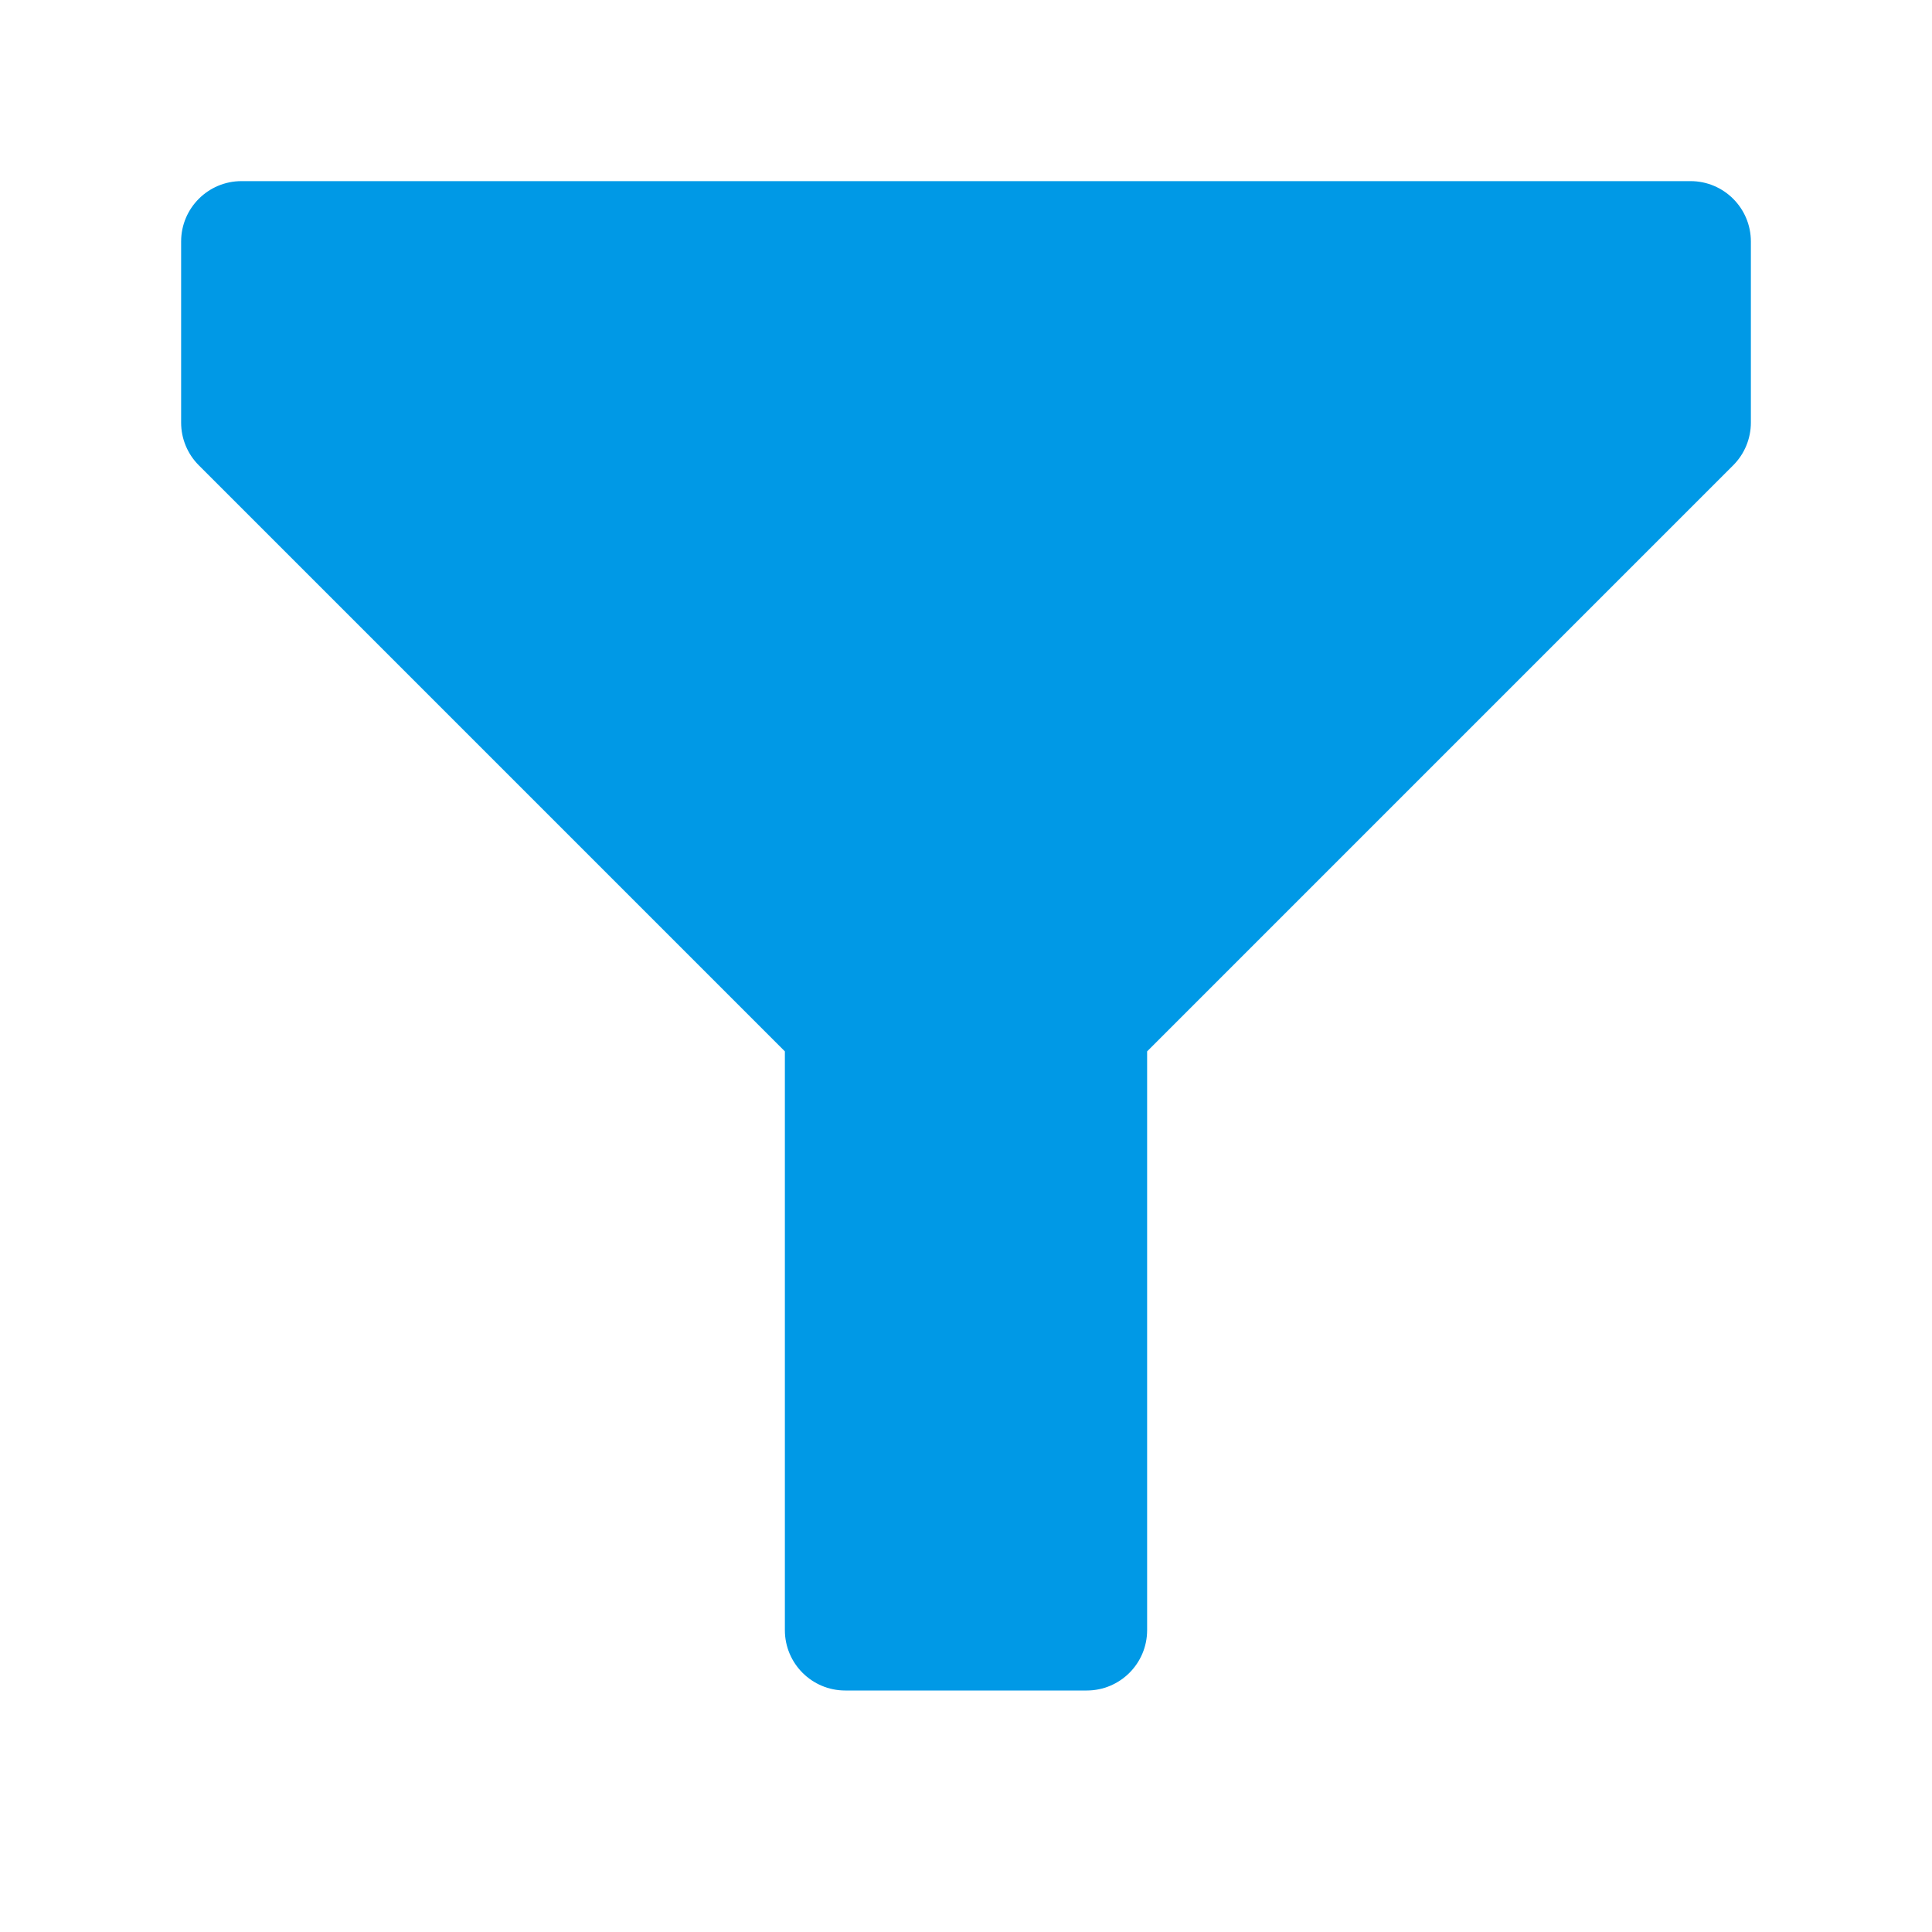
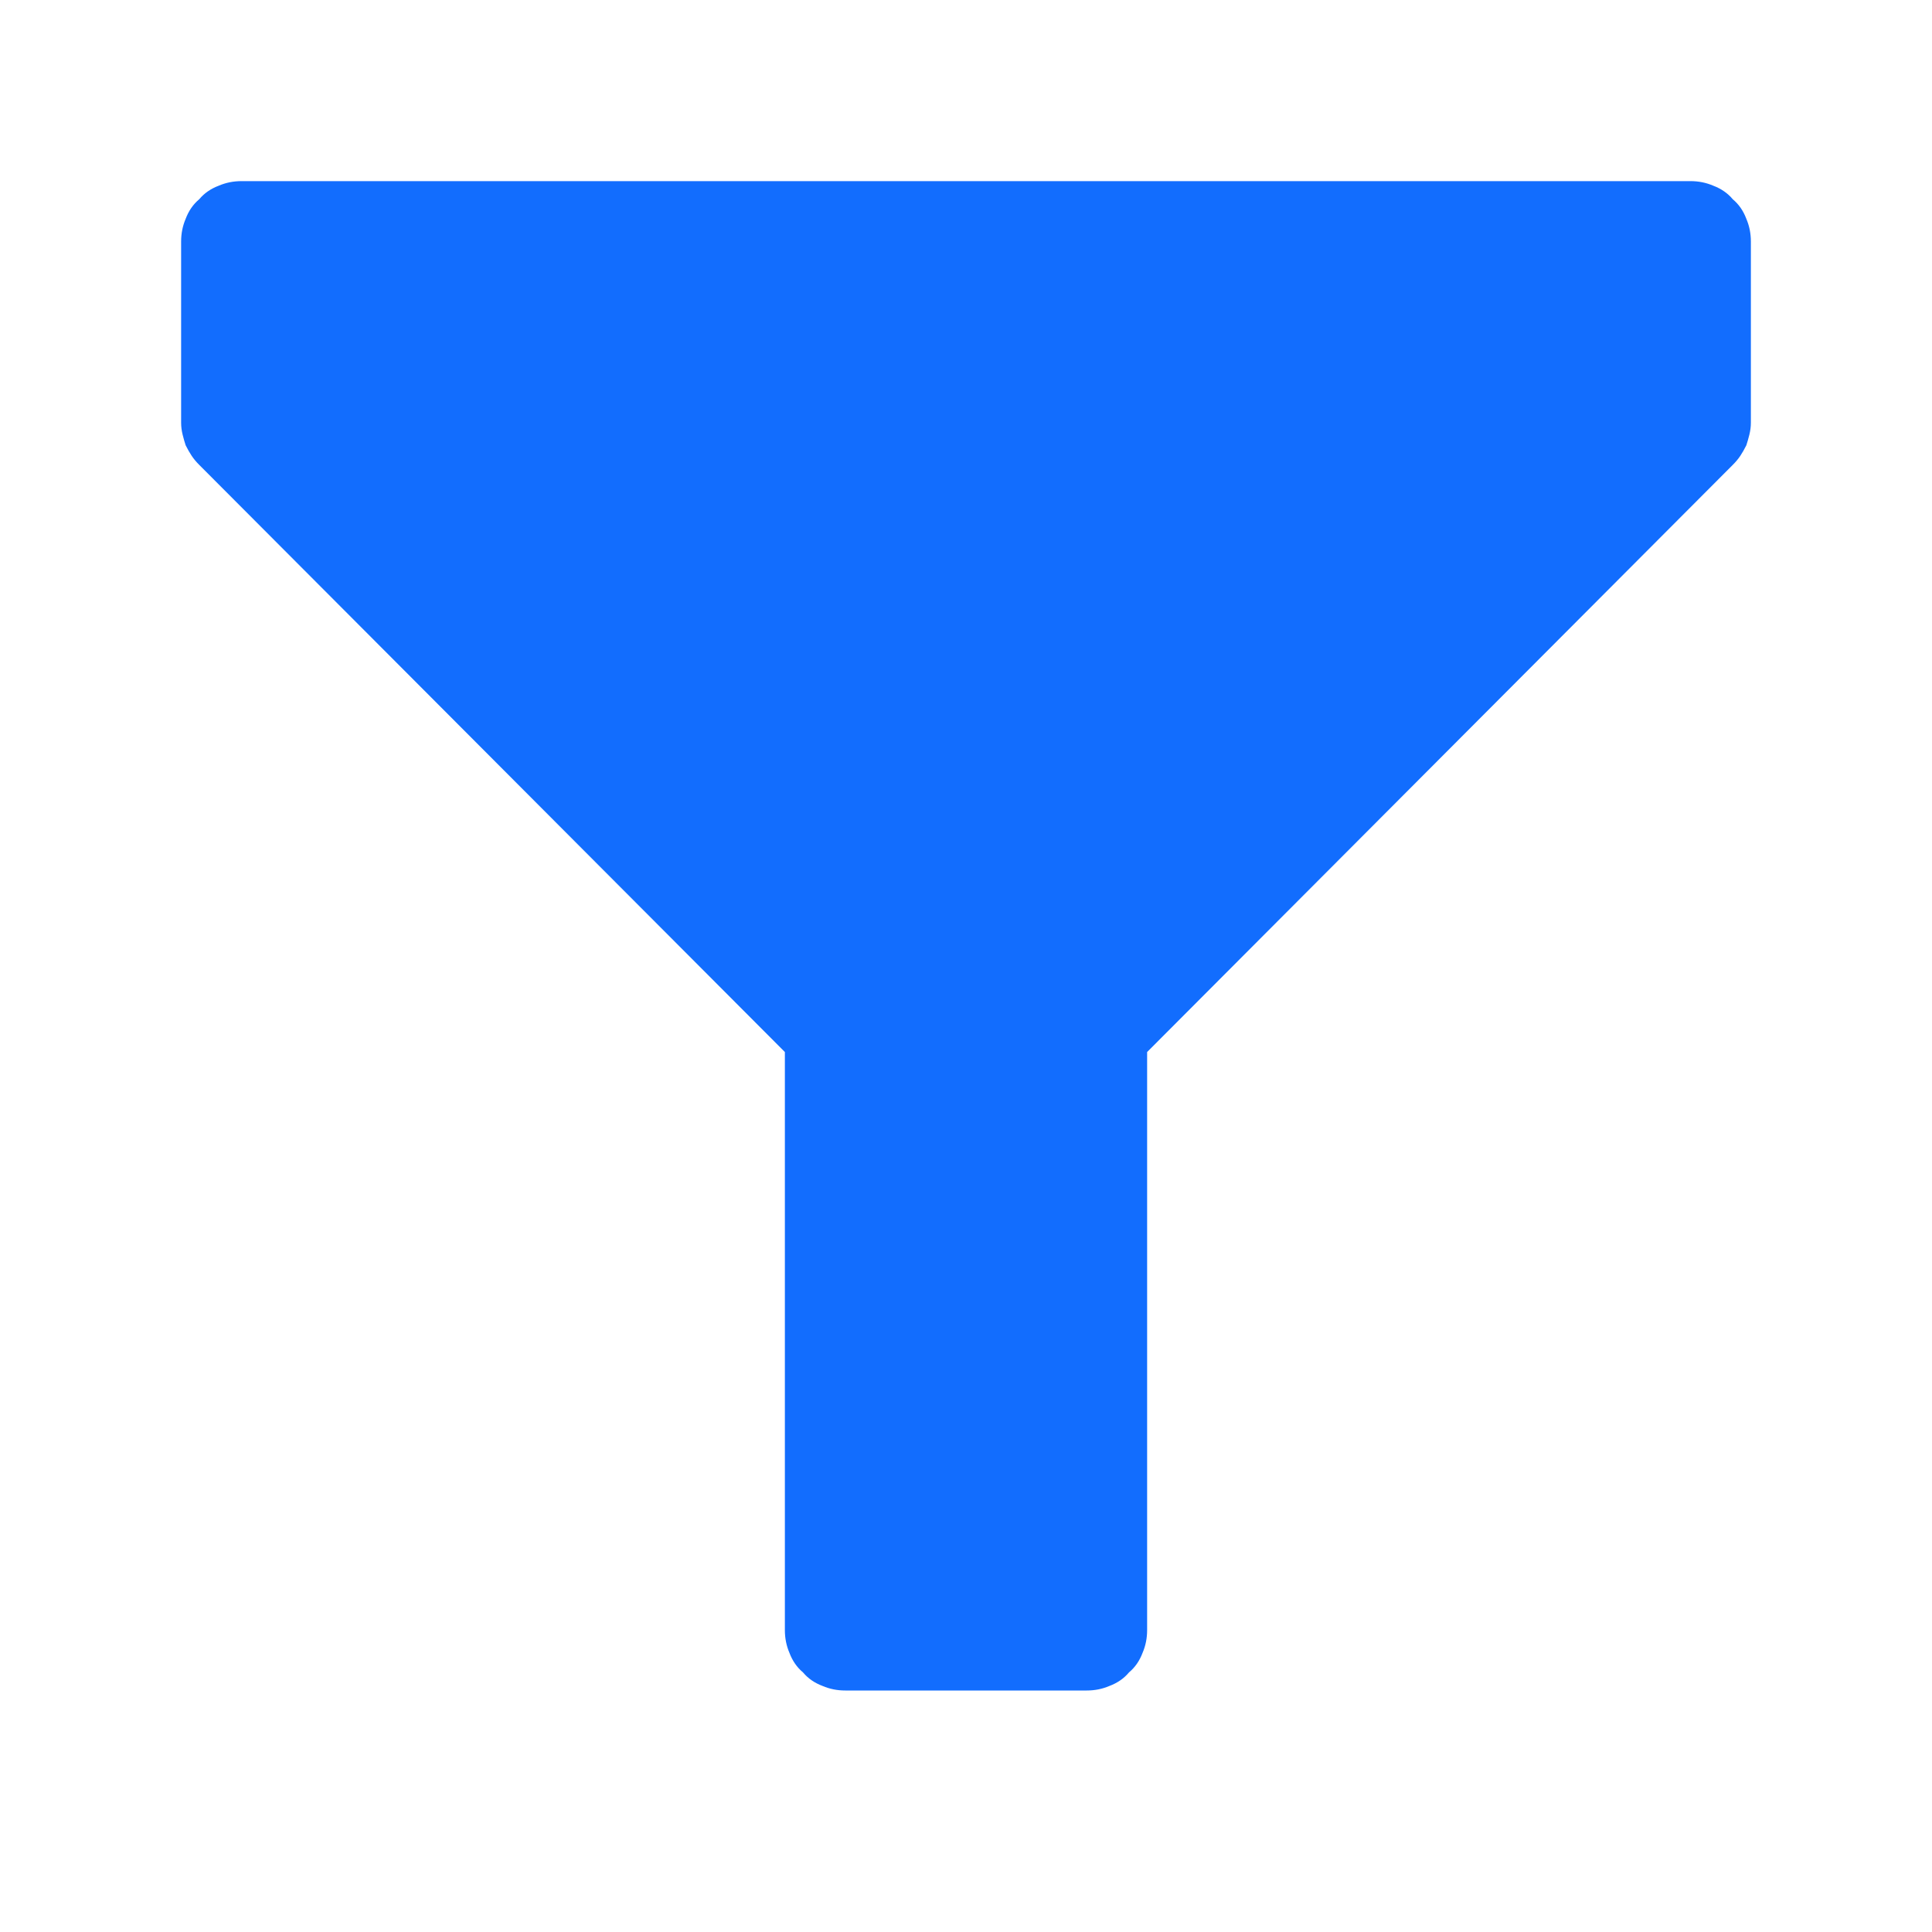
- <svg xmlns="http://www.w3.org/2000/svg" width="128" height="128" viewBox="0 0 128 128">
-   <path fill="#0099E6" d="M12 16a4 4 0 0 1 4-4h96a4 4 0 0 1 4 4v12a4 4 0 0 1-1.172 2.828L76 69.657V108a4 4 0 0 1-4 4H56a4 4 0 0 1-4-4V69.657L13.172 30.828A4 4 0 0 1 12 28V16z" />
+ <svg xmlns="http://www.w3.org/2000/svg" version="1.2" viewBox="0 0 128 128" width="128" height="128">
+   <style>
+ 		.s0 { fill: #126dfe } 
+ 	</style>
+   <path class="s0" d="m12 16q0-0.8 0.3-1.5 0.3-0.8 0.9-1.3 0.5-0.6 1.3-0.9 0.7-0.3 1.5-0.3h96q0.8 0 1.5 0.3 0.8 0.3 1.3 0.9 0.6 0.5 0.9 1.3 0.3 0.7 0.3 1.5v12q0 0.4-0.1 0.8-0.1 0.4-0.2 0.7-0.2 0.4-0.4 0.7-0.2 0.3-0.5 0.6l-38.8 38.9v38.3q0 0.8-0.3 1.5-0.3 0.8-0.9 1.3-0.5 0.6-1.3 0.9-0.7 0.3-1.5 0.3h-16q-0.8 0-1.5-0.3-0.8-0.3-1.3-0.9-0.6-0.5-0.9-1.3-0.3-0.7-0.3-1.5v-38.3l-38.8-38.9q-0.3-0.3-0.5-0.6-0.2-0.3-0.4-0.7-0.1-0.3-0.2-0.7-0.1-0.4-0.1-0.8z" />
</svg>
